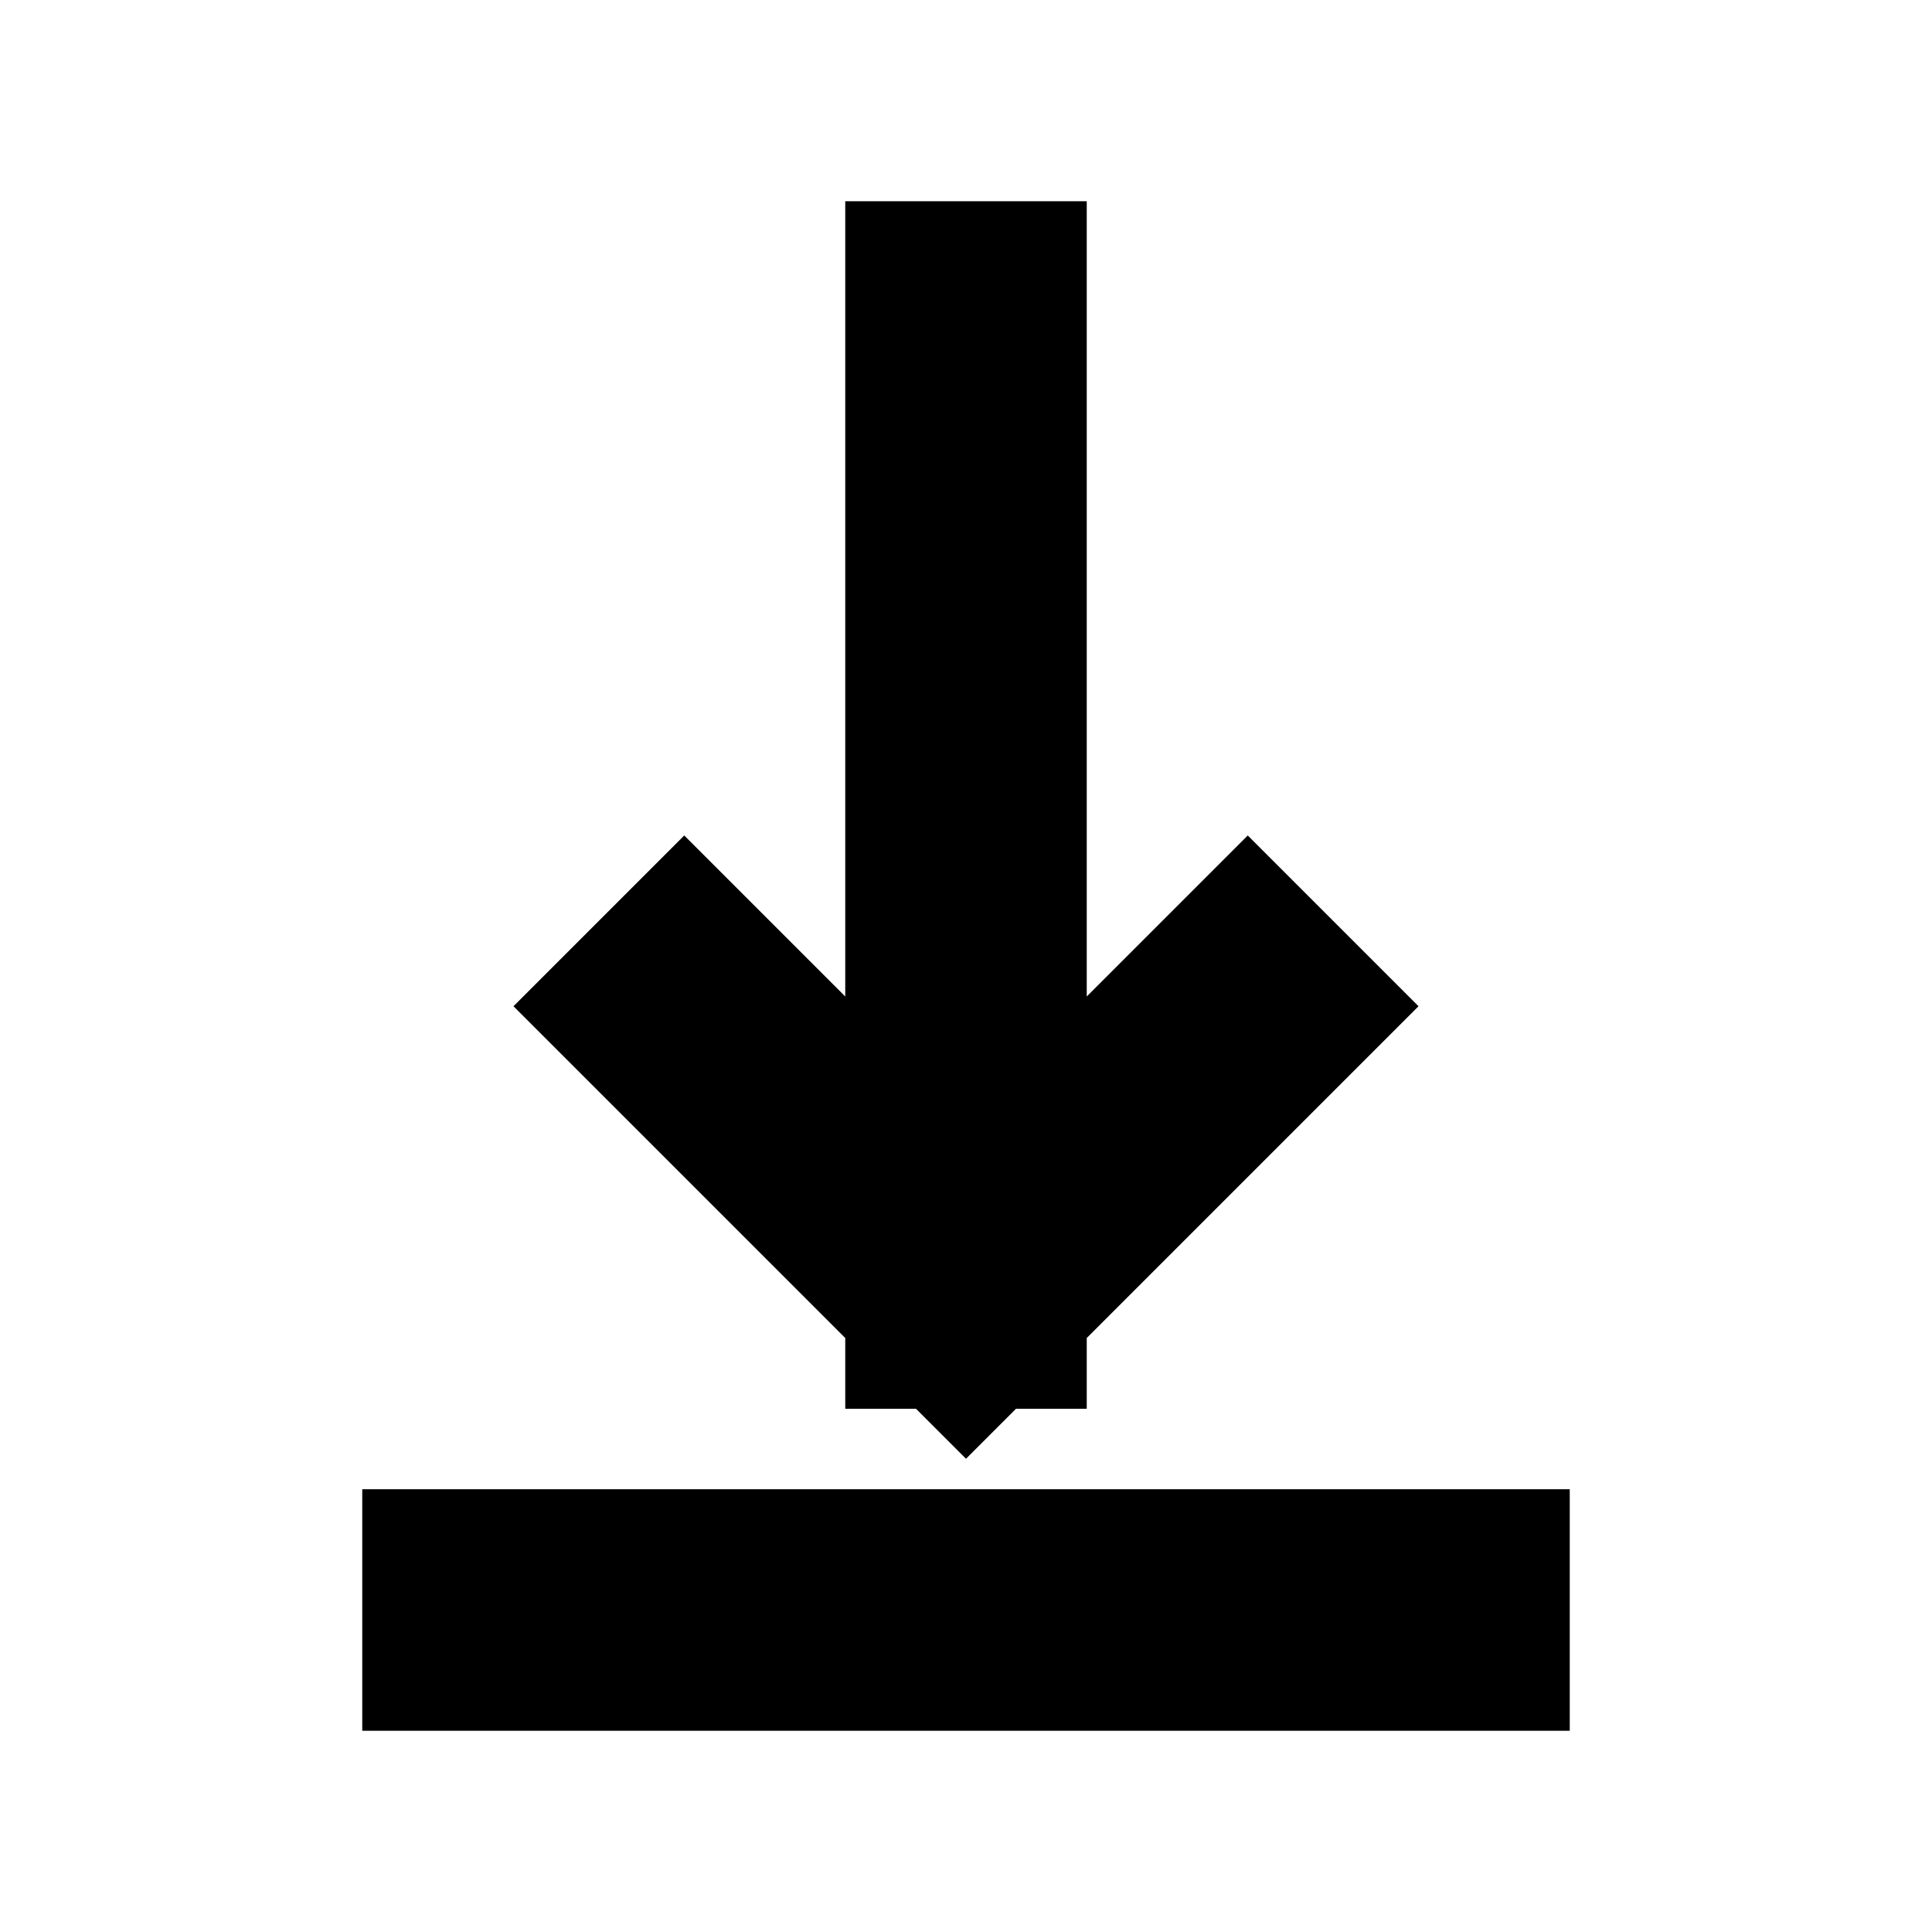
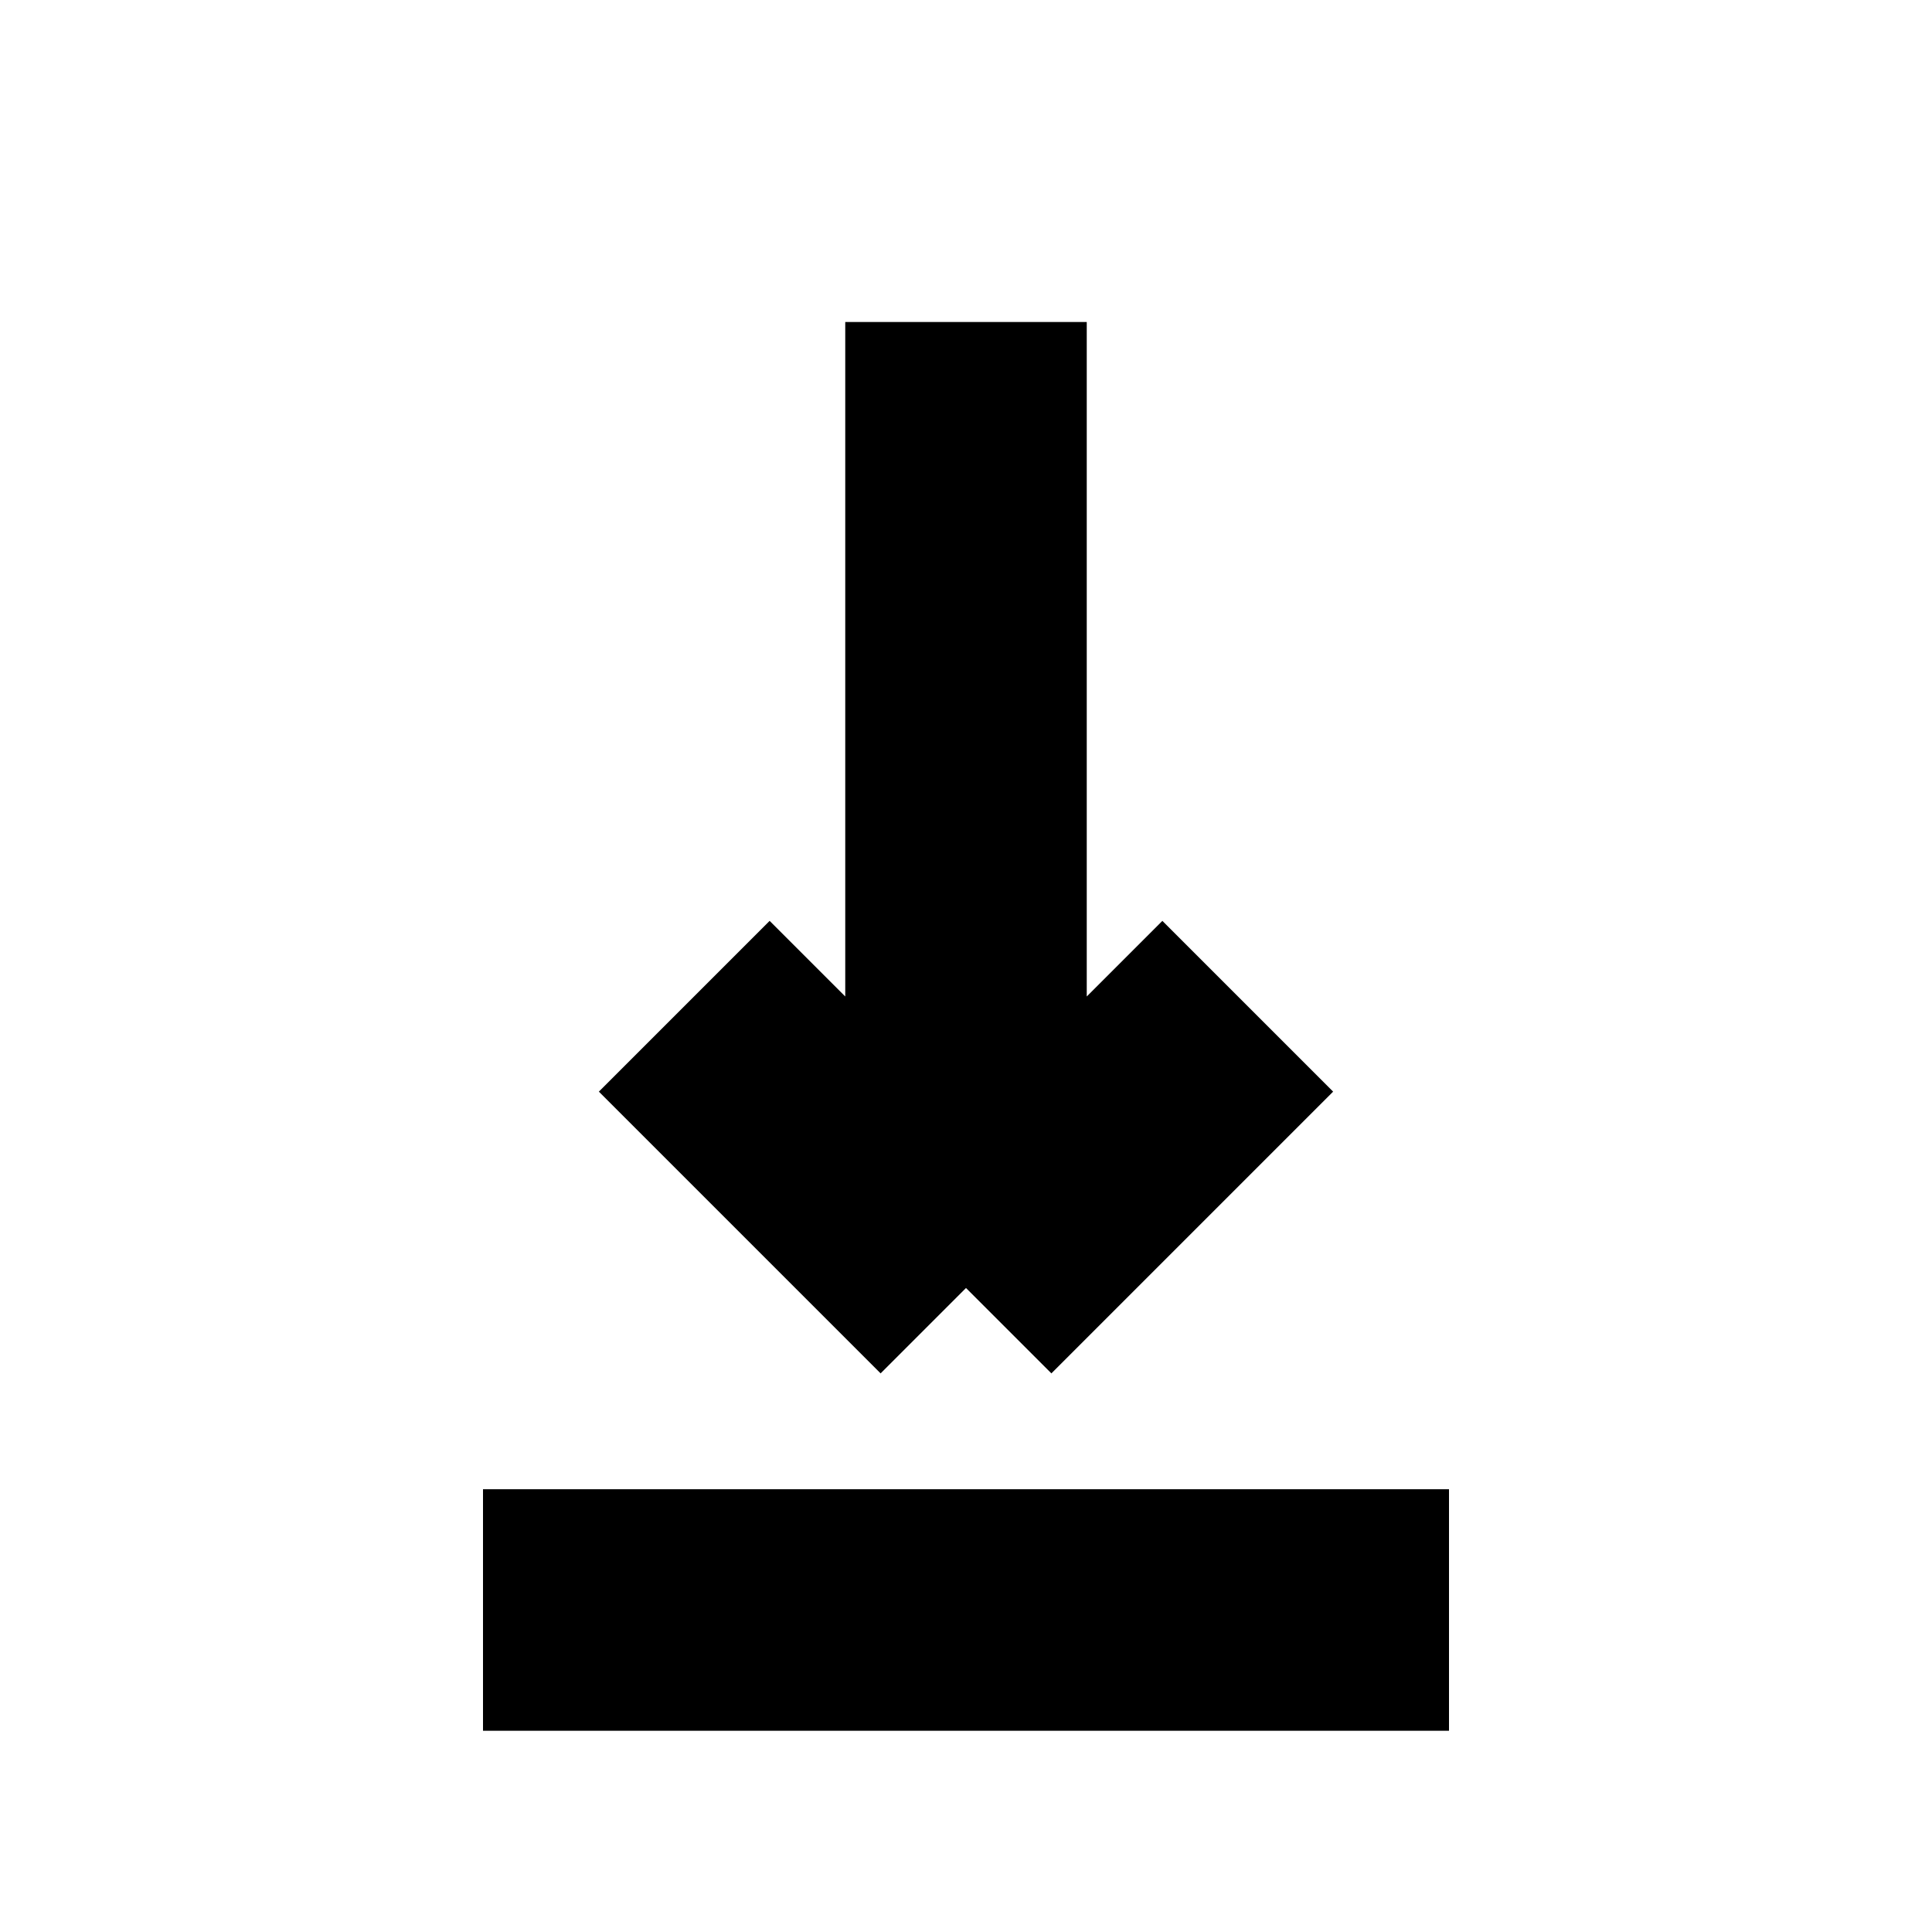
<svg xmlns="http://www.w3.org/2000/svg" width="24" height="24" viewBox="0 0 24 24" fill="none">
-   <path d="M6 20H18" stroke="black" stroke-width="3" stroke-linecap="square" stroke-linejoin="round" />
-   <path d="M12 4V16M12 16L15.5 12.5M12 16L8.5 12.5" stroke="black" stroke-width="3" stroke-linecap="square" stroke-linejoin="round" />
+   <path d="M6 20H18" stroke="black" stroke-width="3" strokeLinecap="square" stroke-linejoin="round" />
+   <path d="M12 4V16M12 16L15.5 12.5M12 16L8.5 12.5" stroke="black" stroke-width="3" strokeLinecap="square" stroke-linejoin="round" />
</svg>
